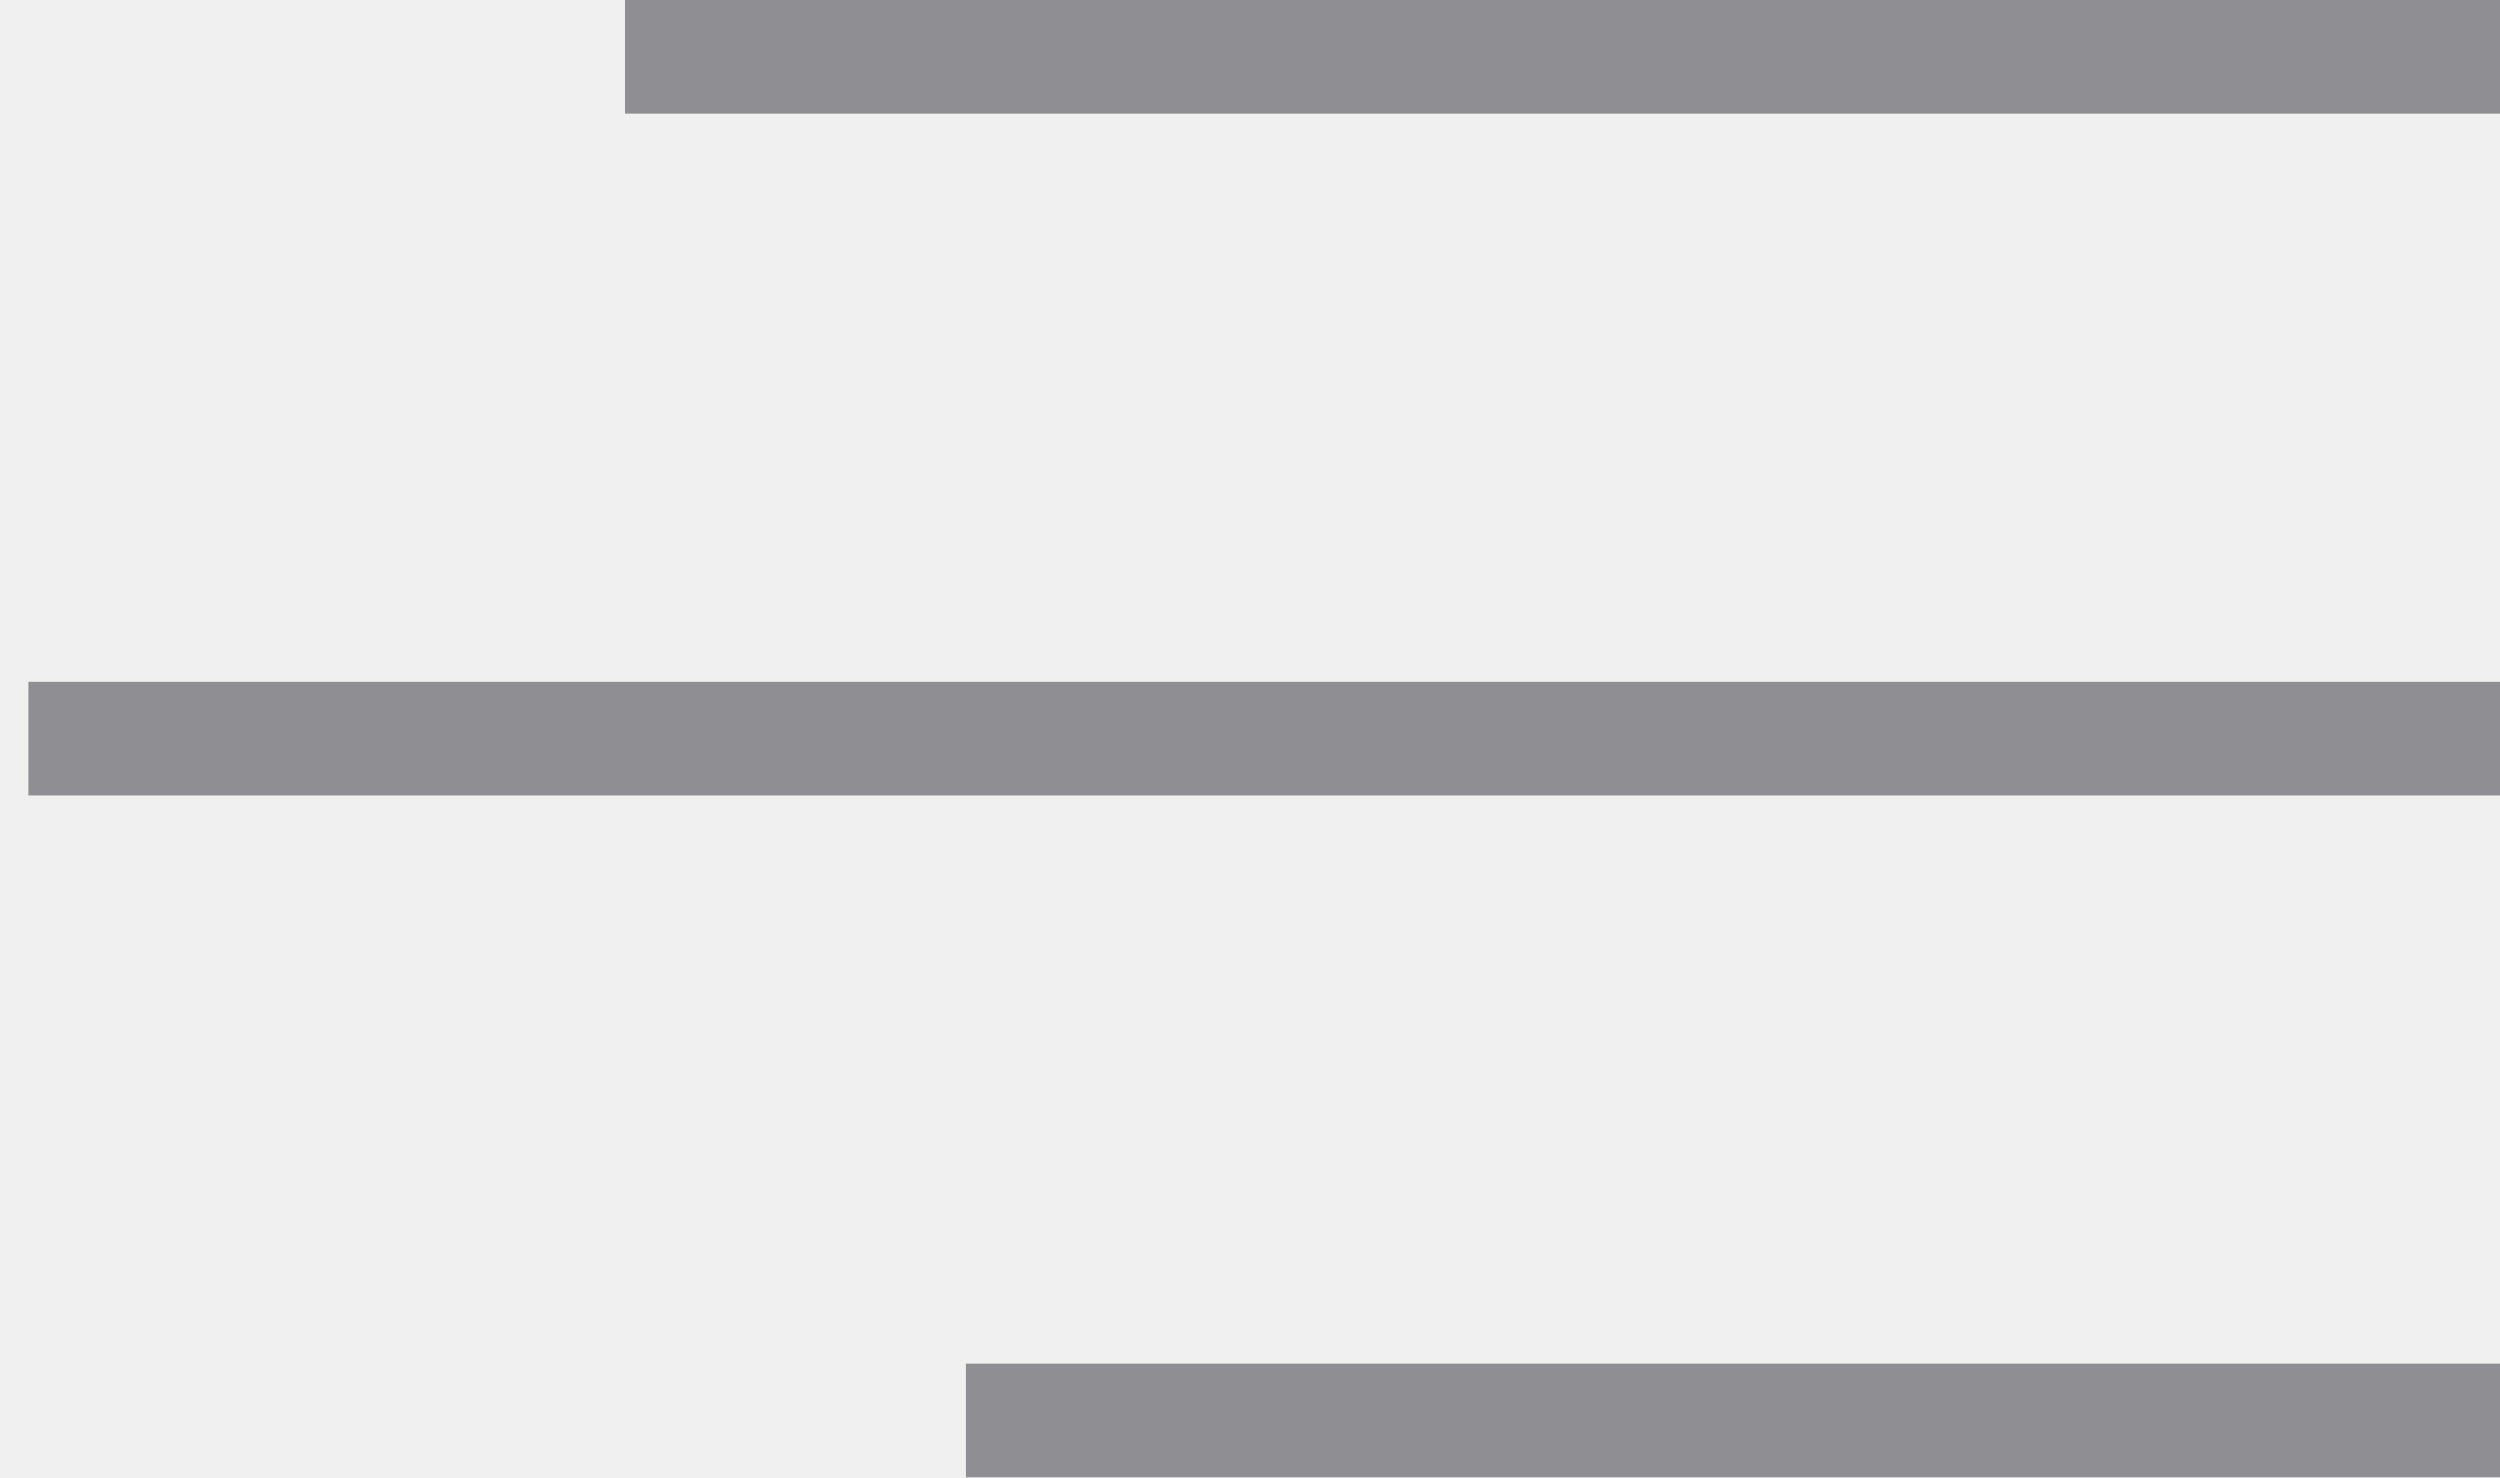
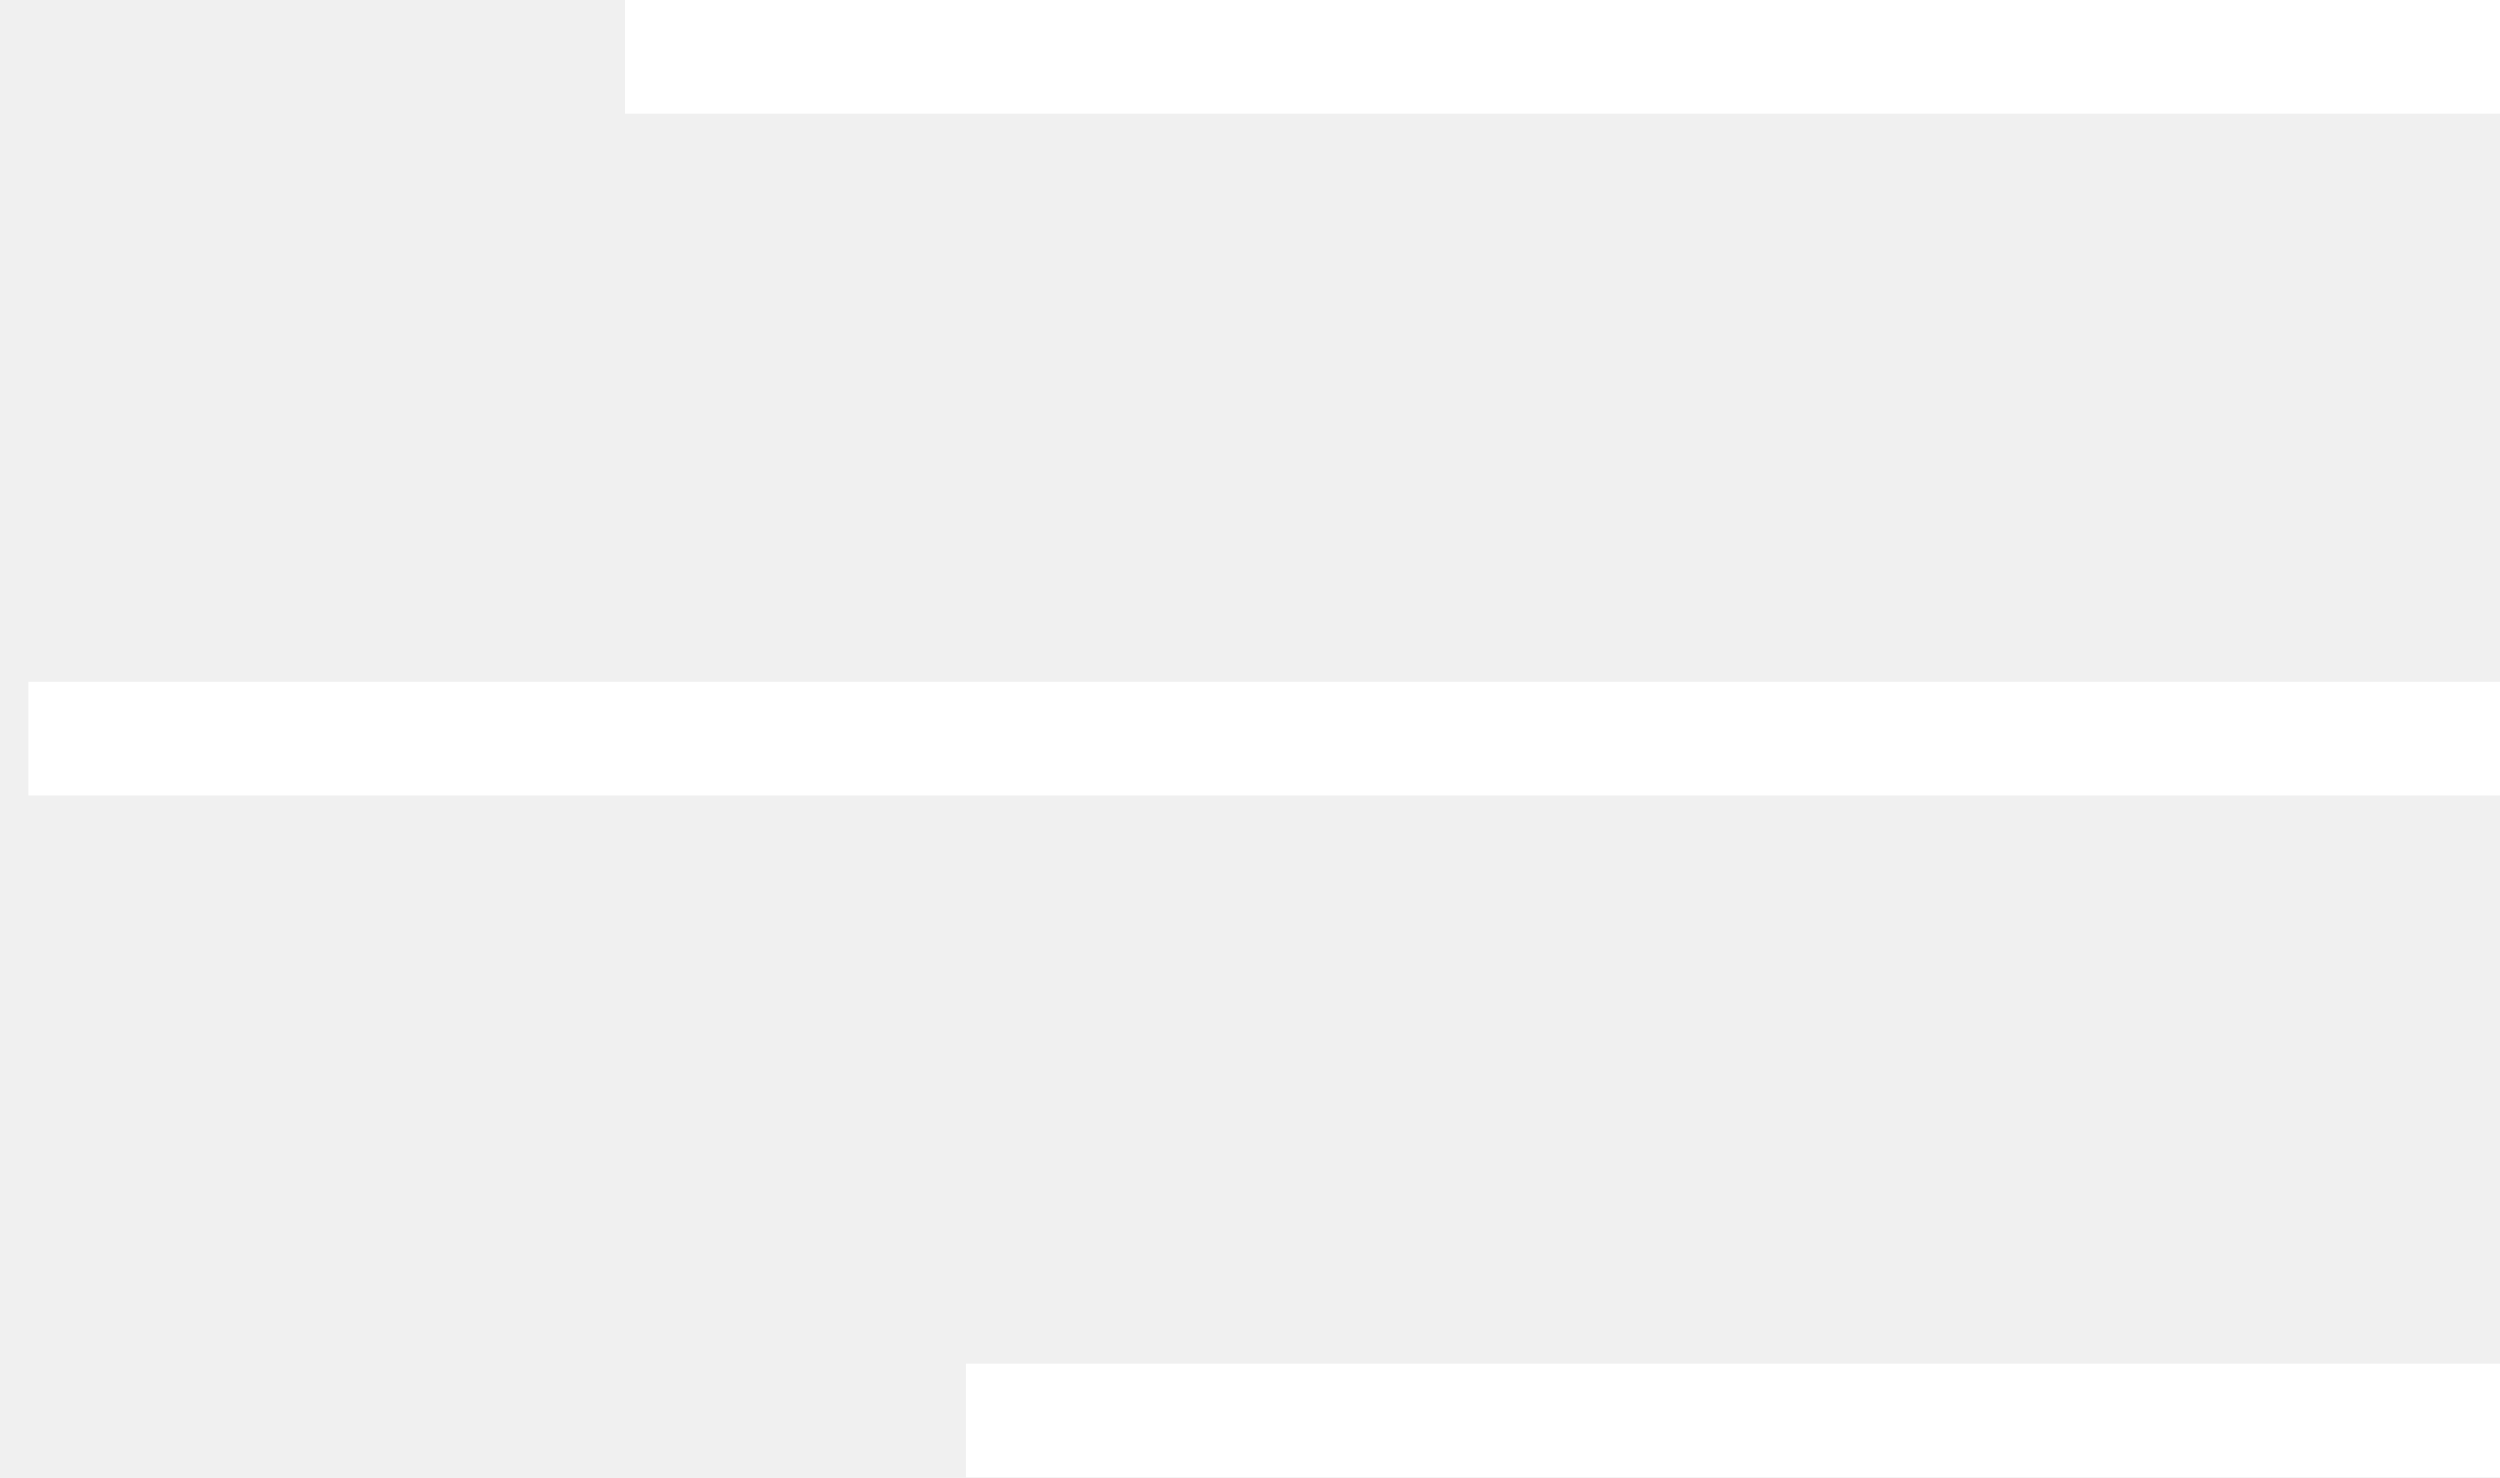
<svg xmlns="http://www.w3.org/2000/svg" width="44" height="26" viewBox="0 0 44 26" fill="none">
-   <path d="M44 25H17" stroke="#8E8E93" stroke-width="2" />
-   <path d="M44 13H0.5" stroke="#8E8E93" stroke-width="2" />
-   <path d="M44 1L11 1" stroke="#8E8E93" stroke-width="2" />
+   <path d="M44 25H17" stroke="white" stroke-width="2" />
+   <path d="M44 13H0.5" stroke="white" stroke-width="2" />
+   <path d="M44 1L11 1" stroke="white" stroke-width="2" />
</svg>
